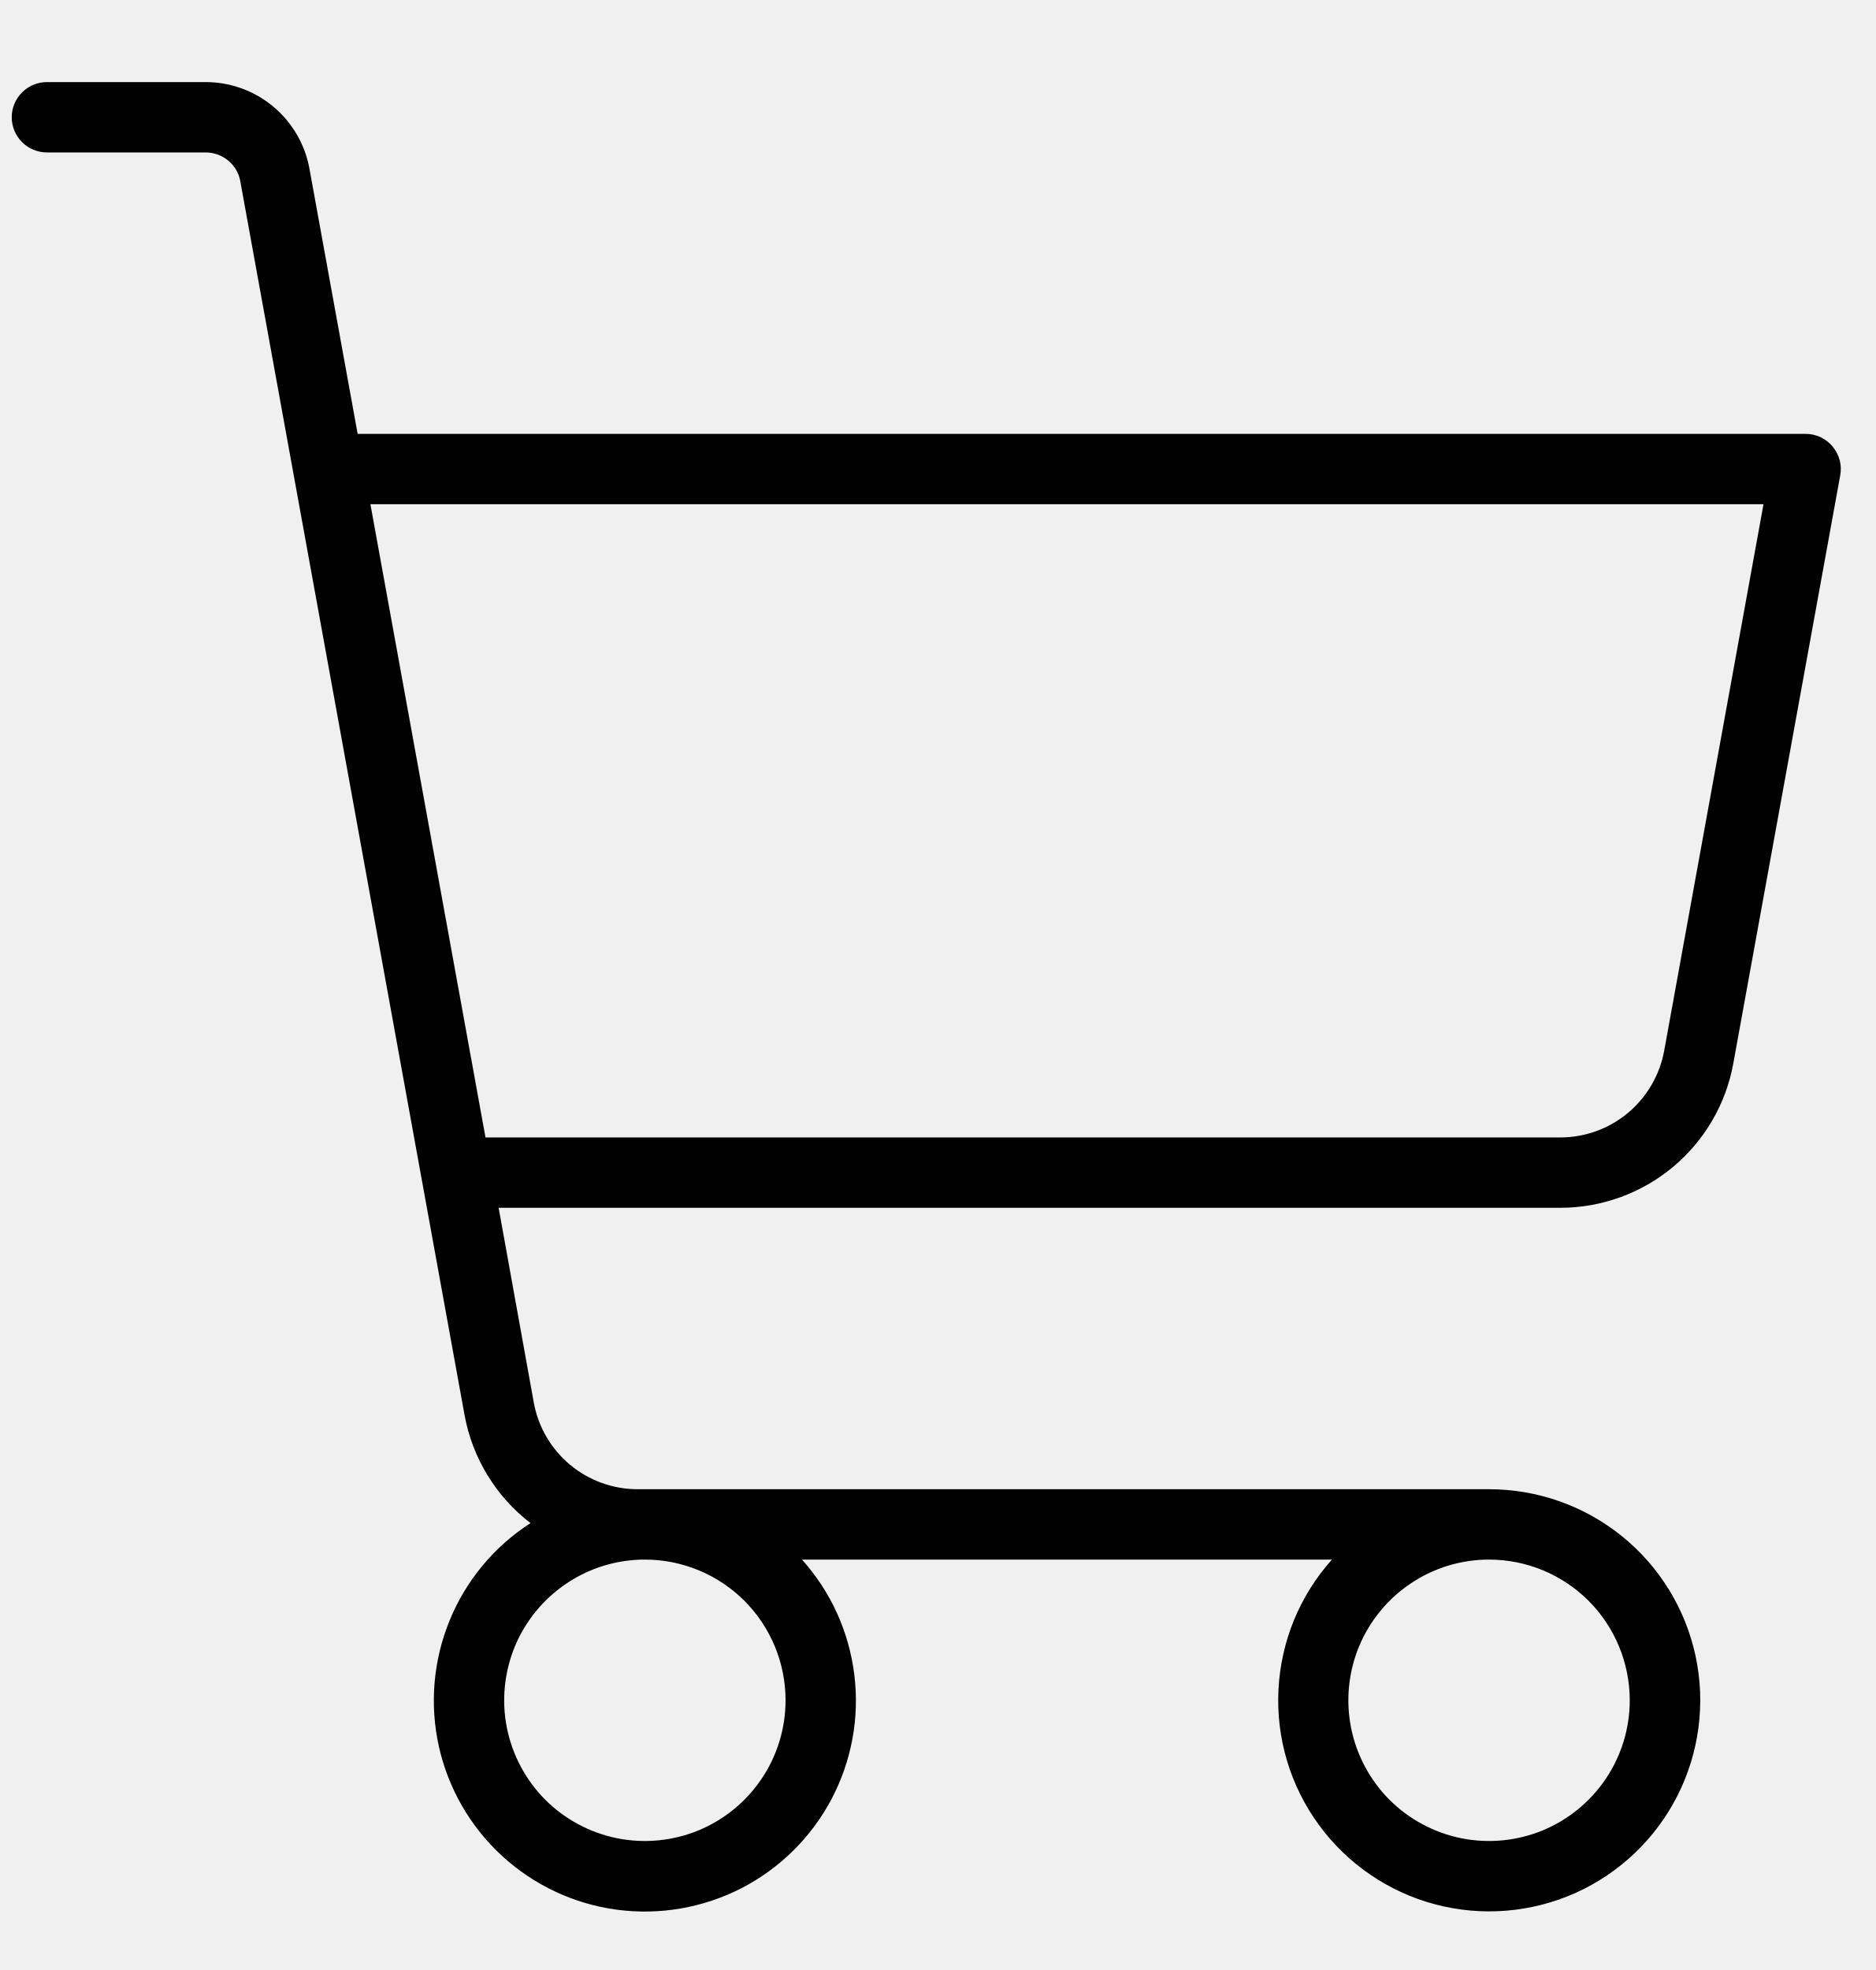
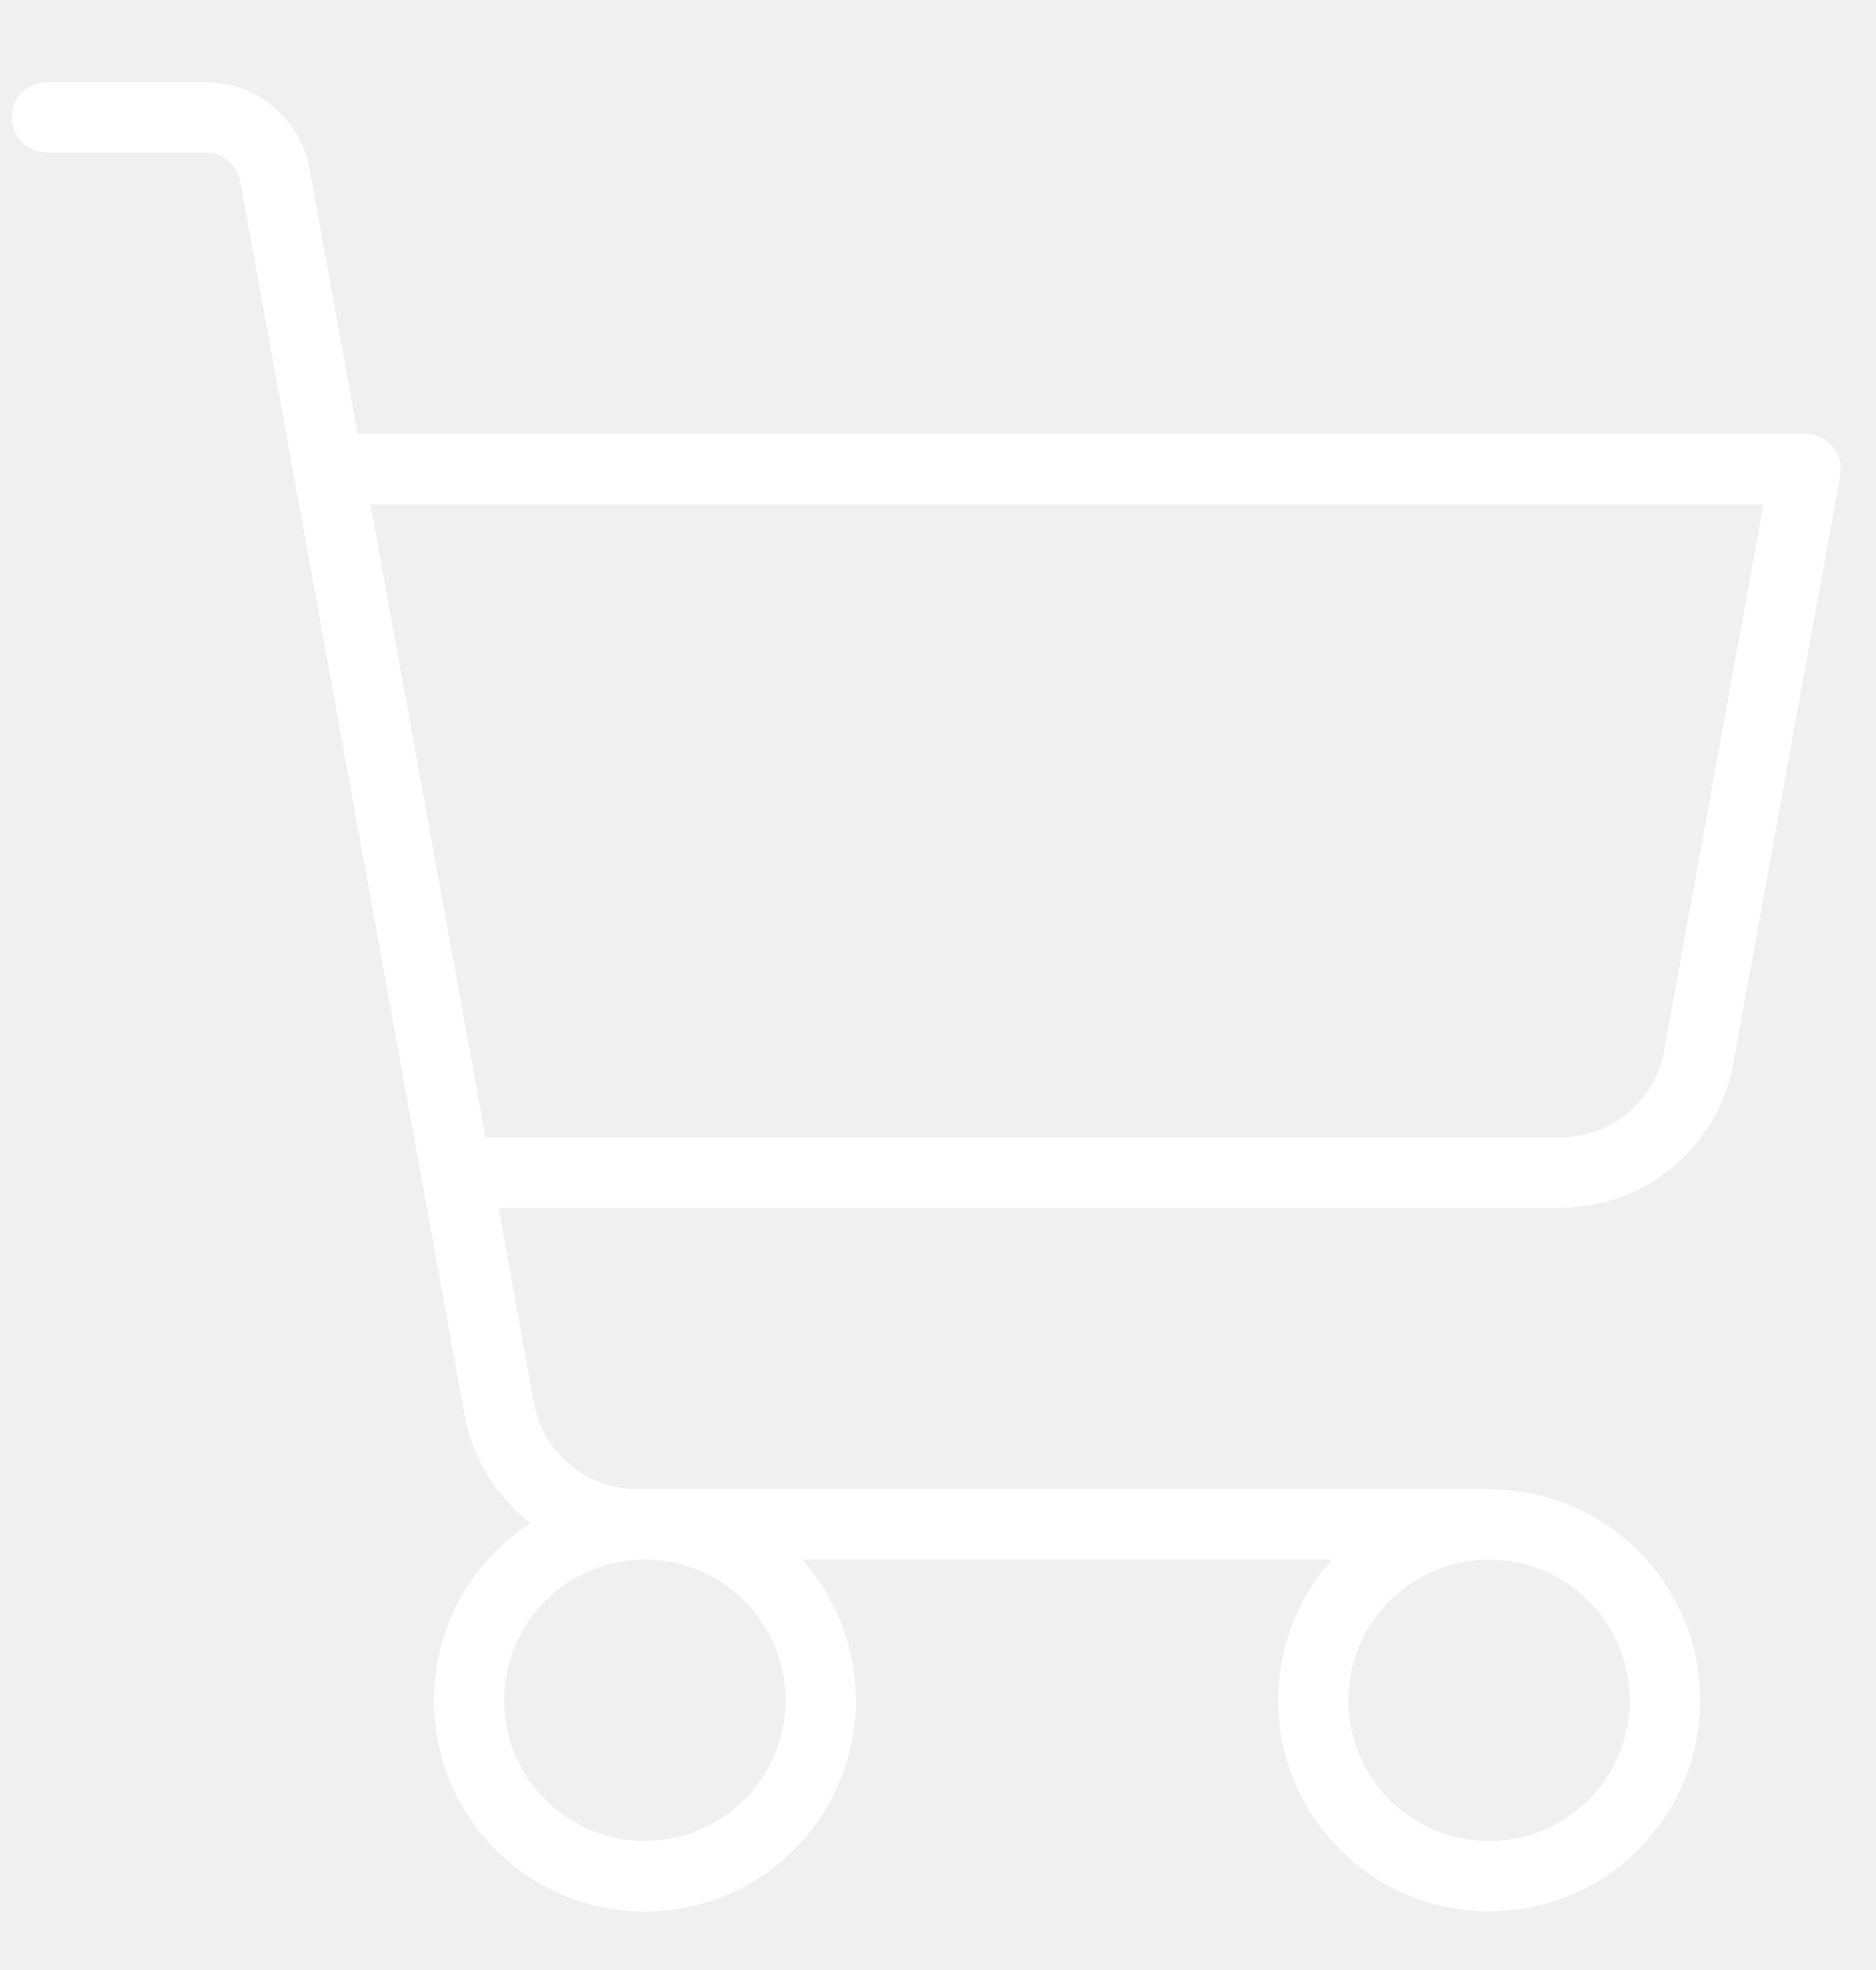
<svg xmlns="http://www.w3.org/2000/svg" width="20" height="21" viewBox="0 0 20 21" fill="none">
-   <path d="M19.538 4.76C19.503 4.718 19.459 4.684 19.409 4.66C19.359 4.637 19.305 4.625 19.25 4.625H3.813L3.299 1.798C3.252 1.539 3.115 1.305 2.913 1.136C2.711 0.967 2.456 0.875 2.192 0.875H0.5C0.401 0.875 0.305 0.915 0.235 0.985C0.165 1.055 0.125 1.151 0.125 1.25C0.125 1.349 0.165 1.445 0.235 1.515C0.305 1.585 0.401 1.625 0.5 1.625H2.188C2.276 1.624 2.363 1.654 2.431 1.71C2.5 1.766 2.547 1.845 2.562 1.933L4.953 15.086C5.037 15.543 5.287 15.953 5.656 16.236C5.269 16.485 4.968 16.847 4.794 17.273C4.619 17.699 4.579 18.168 4.679 18.617C4.779 19.066 5.015 19.474 5.354 19.785C5.693 20.096 6.119 20.296 6.575 20.357C7.032 20.418 7.495 20.338 7.905 20.128C8.314 19.917 8.649 19.586 8.864 19.18C9.079 18.773 9.165 18.31 9.108 17.853C9.052 17.396 8.858 16.968 8.55 16.625H14.2C13.856 17.009 13.655 17.499 13.63 18.014C13.604 18.529 13.756 19.036 14.06 19.452C14.364 19.868 14.802 20.168 15.3 20.3C15.797 20.432 16.326 20.389 16.796 20.179C17.266 19.968 17.65 19.602 17.883 19.143C18.116 18.683 18.185 18.158 18.077 17.654C17.969 17.15 17.692 16.699 17.291 16.375C16.89 16.051 16.39 15.875 15.875 15.875H6.797C6.534 15.875 6.279 15.782 6.077 15.614C5.875 15.445 5.738 15.211 5.691 14.952L5.316 12.875H16.634C17.073 12.875 17.499 12.721 17.836 12.44C18.173 12.158 18.401 11.768 18.479 11.336L19.619 5.067C19.629 5.013 19.627 4.958 19.613 4.905C19.599 4.852 19.573 4.802 19.538 4.76ZM8.375 18.125C8.375 18.422 8.287 18.712 8.122 18.958C7.957 19.205 7.723 19.397 7.449 19.511C7.175 19.624 6.873 19.654 6.582 19.596C6.291 19.538 6.024 19.395 5.814 19.186C5.605 18.976 5.462 18.709 5.404 18.418C5.346 18.127 5.376 17.825 5.489 17.551C5.603 17.277 5.795 17.043 6.042 16.878C6.288 16.713 6.578 16.625 6.875 16.625C7.273 16.625 7.654 16.783 7.936 17.064C8.217 17.346 8.375 17.727 8.375 18.125ZM17.375 18.125C17.375 18.422 17.287 18.712 17.122 18.958C16.957 19.205 16.723 19.397 16.449 19.511C16.175 19.624 15.873 19.654 15.582 19.596C15.291 19.538 15.024 19.395 14.814 19.186C14.605 18.976 14.462 18.709 14.404 18.418C14.346 18.127 14.376 17.825 14.489 17.551C14.603 17.277 14.795 17.043 15.042 16.878C15.288 16.713 15.578 16.625 15.875 16.625C16.273 16.625 16.654 16.783 16.936 17.064C17.217 17.346 17.375 17.727 17.375 18.125ZM17.742 11.202C17.694 11.461 17.558 11.695 17.355 11.864C17.153 12.033 16.898 12.125 16.634 12.125H5.176L3.949 5.375H18.801L17.742 11.202Z" fill="black" />
+   <path d="M19.538 4.76C19.503 4.718 19.459 4.684 19.409 4.66C19.359 4.637 19.305 4.625 19.25 4.625H3.813L3.299 1.798C3.252 1.539 3.115 1.305 2.913 1.136C2.711 0.967 2.456 0.875 2.192 0.875H0.5C0.401 0.875 0.305 0.915 0.235 0.985C0.165 1.055 0.125 1.151 0.125 1.25C0.125 1.349 0.165 1.445 0.235 1.515C0.305 1.585 0.401 1.625 0.5 1.625H2.188C2.276 1.624 2.363 1.654 2.431 1.71C2.5 1.766 2.547 1.845 2.562 1.933L4.953 15.086C5.037 15.543 5.287 15.953 5.656 16.236C5.269 16.485 4.968 16.847 4.794 17.273C4.619 17.699 4.579 18.168 4.679 18.617C4.779 19.066 5.015 19.474 5.354 19.785C5.693 20.096 6.119 20.296 6.575 20.357C7.032 20.418 7.495 20.338 7.905 20.128C8.314 19.917 8.649 19.586 8.864 19.18C9.079 18.773 9.165 18.31 9.108 17.853C9.052 17.396 8.858 16.968 8.55 16.625H14.2C13.856 17.009 13.655 17.499 13.63 18.014C13.604 18.529 13.756 19.036 14.06 19.452C14.364 19.868 14.802 20.168 15.3 20.3C15.797 20.432 16.326 20.389 16.796 20.179C17.266 19.968 17.65 19.602 17.883 19.143C18.116 18.683 18.185 18.158 18.077 17.654C17.969 17.15 17.692 16.699 17.291 16.375C16.89 16.051 16.39 15.875 15.875 15.875H6.797C6.534 15.875 6.279 15.782 6.077 15.614C5.875 15.445 5.738 15.211 5.691 14.952L5.316 12.875H16.634C17.073 12.875 17.499 12.721 17.836 12.44C18.173 12.158 18.401 11.768 18.479 11.336L19.619 5.067C19.629 5.013 19.627 4.958 19.613 4.905C19.599 4.852 19.573 4.802 19.538 4.76ZM8.375 18.125C8.375 18.422 8.287 18.712 8.122 18.958C7.957 19.205 7.723 19.397 7.449 19.511C7.175 19.624 6.873 19.654 6.582 19.596C6.291 19.538 6.024 19.395 5.814 19.186C5.605 18.976 5.462 18.709 5.404 18.418C5.346 18.127 5.376 17.825 5.489 17.551C5.603 17.277 5.795 17.043 6.042 16.878C6.288 16.713 6.578 16.625 6.875 16.625C7.273 16.625 7.654 16.783 7.936 17.064C8.217 17.346 8.375 17.727 8.375 18.125ZM17.375 18.125C17.375 18.422 17.287 18.712 17.122 18.958C16.957 19.205 16.723 19.397 16.449 19.511C16.175 19.624 15.873 19.654 15.582 19.596C15.291 19.538 15.024 19.395 14.814 19.186C14.605 18.976 14.462 18.709 14.404 18.418C14.346 18.127 14.376 17.825 14.489 17.551C14.603 17.277 14.795 17.043 15.042 16.878C15.288 16.713 15.578 16.625 15.875 16.625C16.273 16.625 16.654 16.783 16.936 17.064C17.217 17.346 17.375 17.727 17.375 18.125ZM17.742 11.202C17.694 11.461 17.558 11.695 17.355 11.864C17.153 12.033 16.898 12.125 16.634 12.125H5.176L3.949 5.375H18.801L17.742 11.202Z" fill="white" />
</svg>
